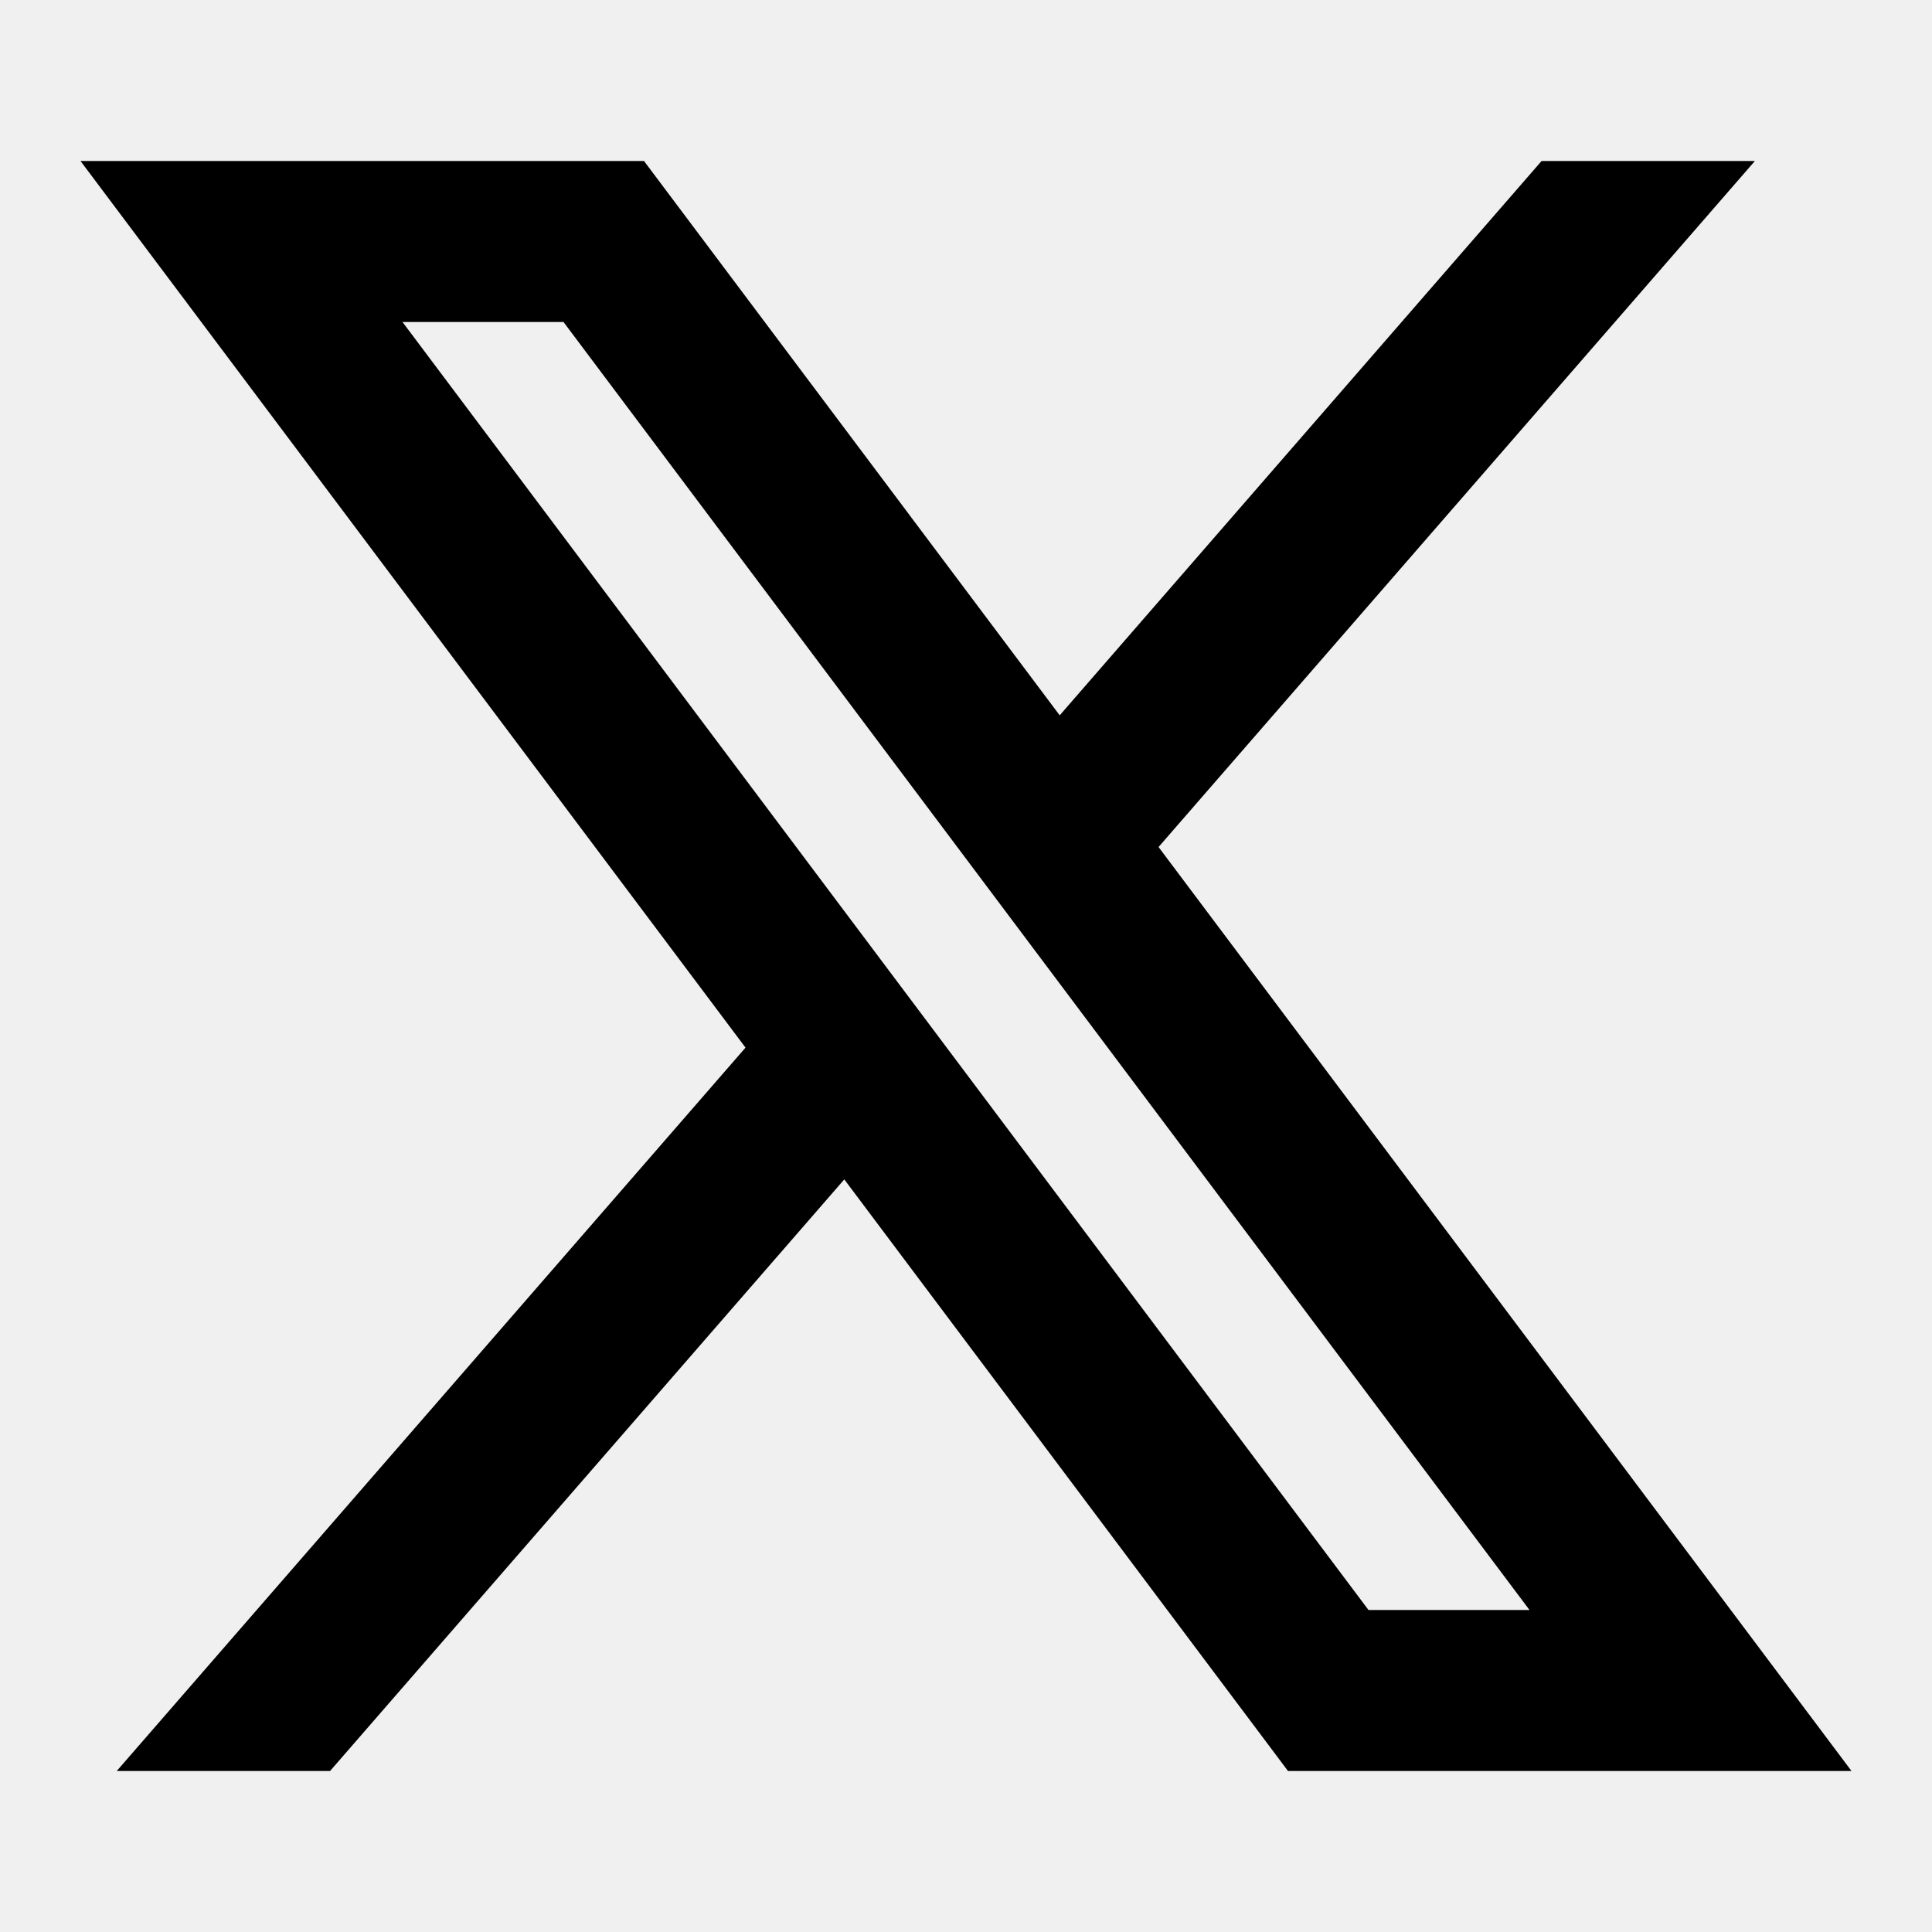
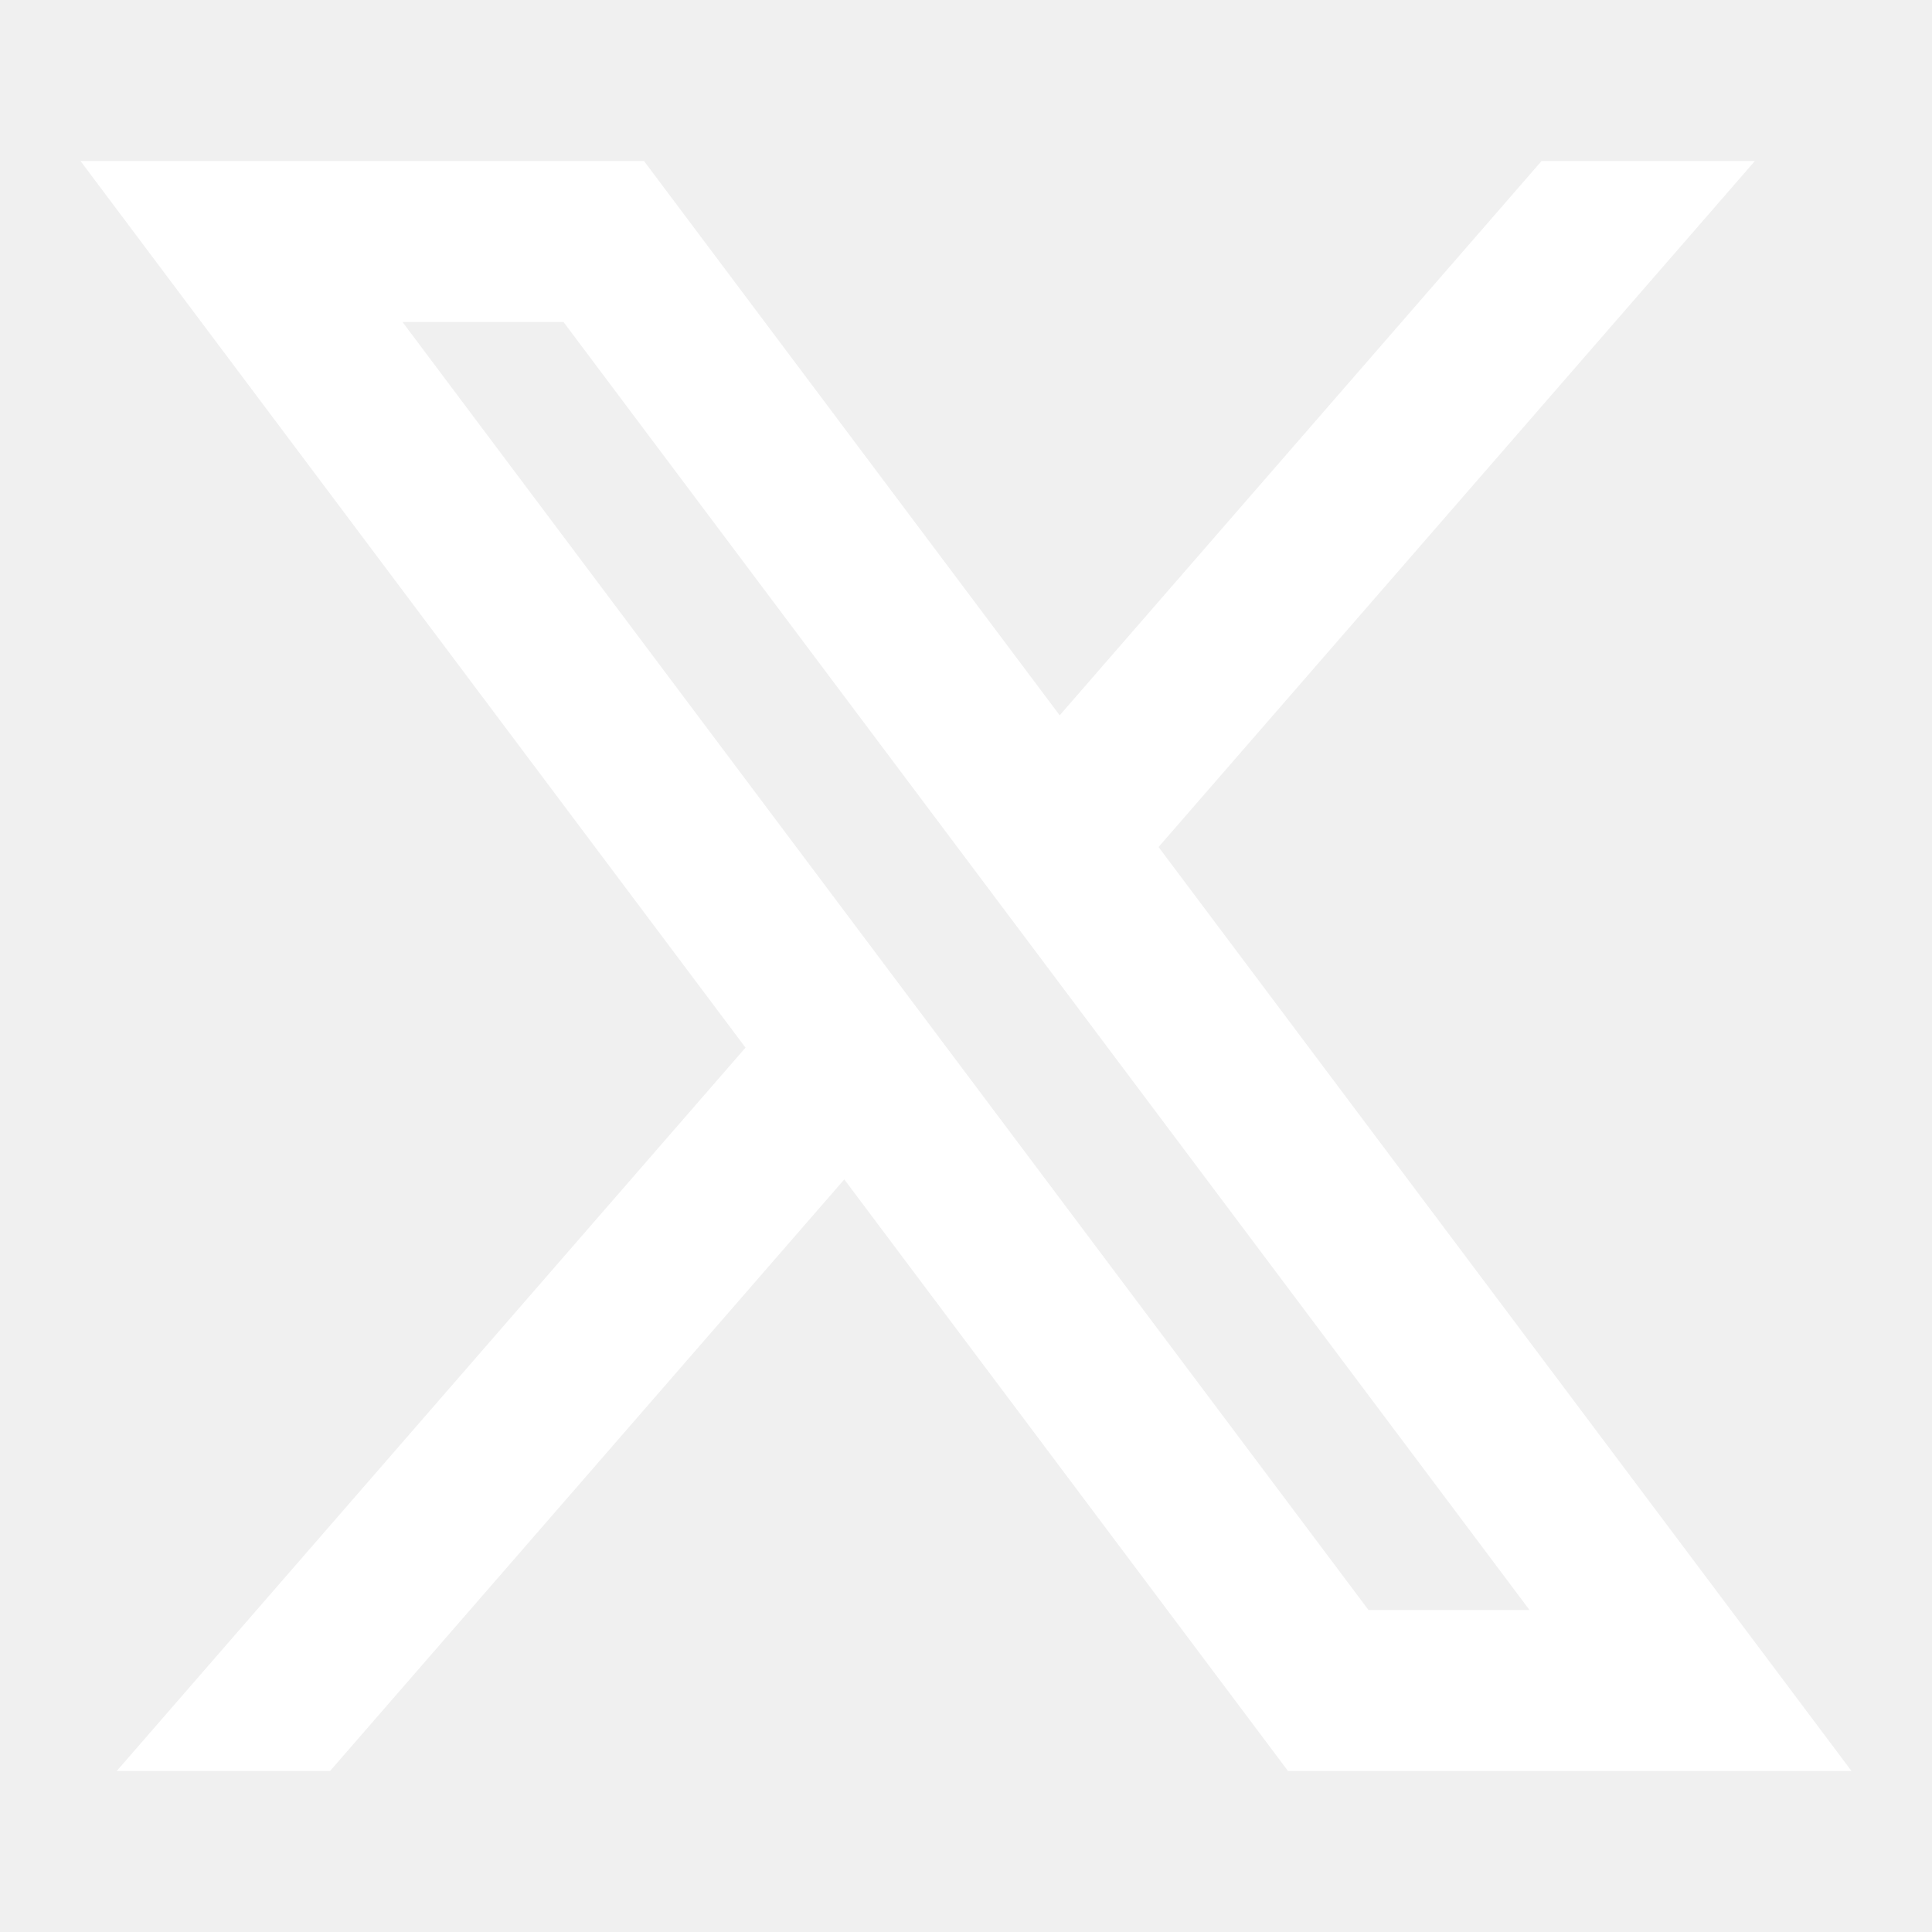
- <svg xmlns="http://www.w3.org/2000/svg" stroke="currentColor" fill="currentColor" stroke-width="0" viewBox="0 0 24 24" class="-mt-2 inline-block" height="1em" width="1em">
-   <path d="M8 2H1L9.261 13.014L1.45 22H4.1L10.488 14.651L16 22H23L14.392 10.522L21.8 2H19.15L13.164 8.886L8 2ZM17 20L5 4H7L19 20H17Z" />
+ <svg xmlns="http://www.w3.org/2000/svg" stroke="currentColor" display="inline" fill="currentColor" stroke-width="0" viewBox="0 0 24 24" height="32px" width="32px">
+   <path fill="white" d="M8 2H1L9.261 13.014L1.45 22H4.1L10.488 14.651L16 22H23L14.392 10.522L21.8 2H19.15L13.164 8.886L8 2ZM17 20L5 4H7L19 20H17Z" />
</svg>
